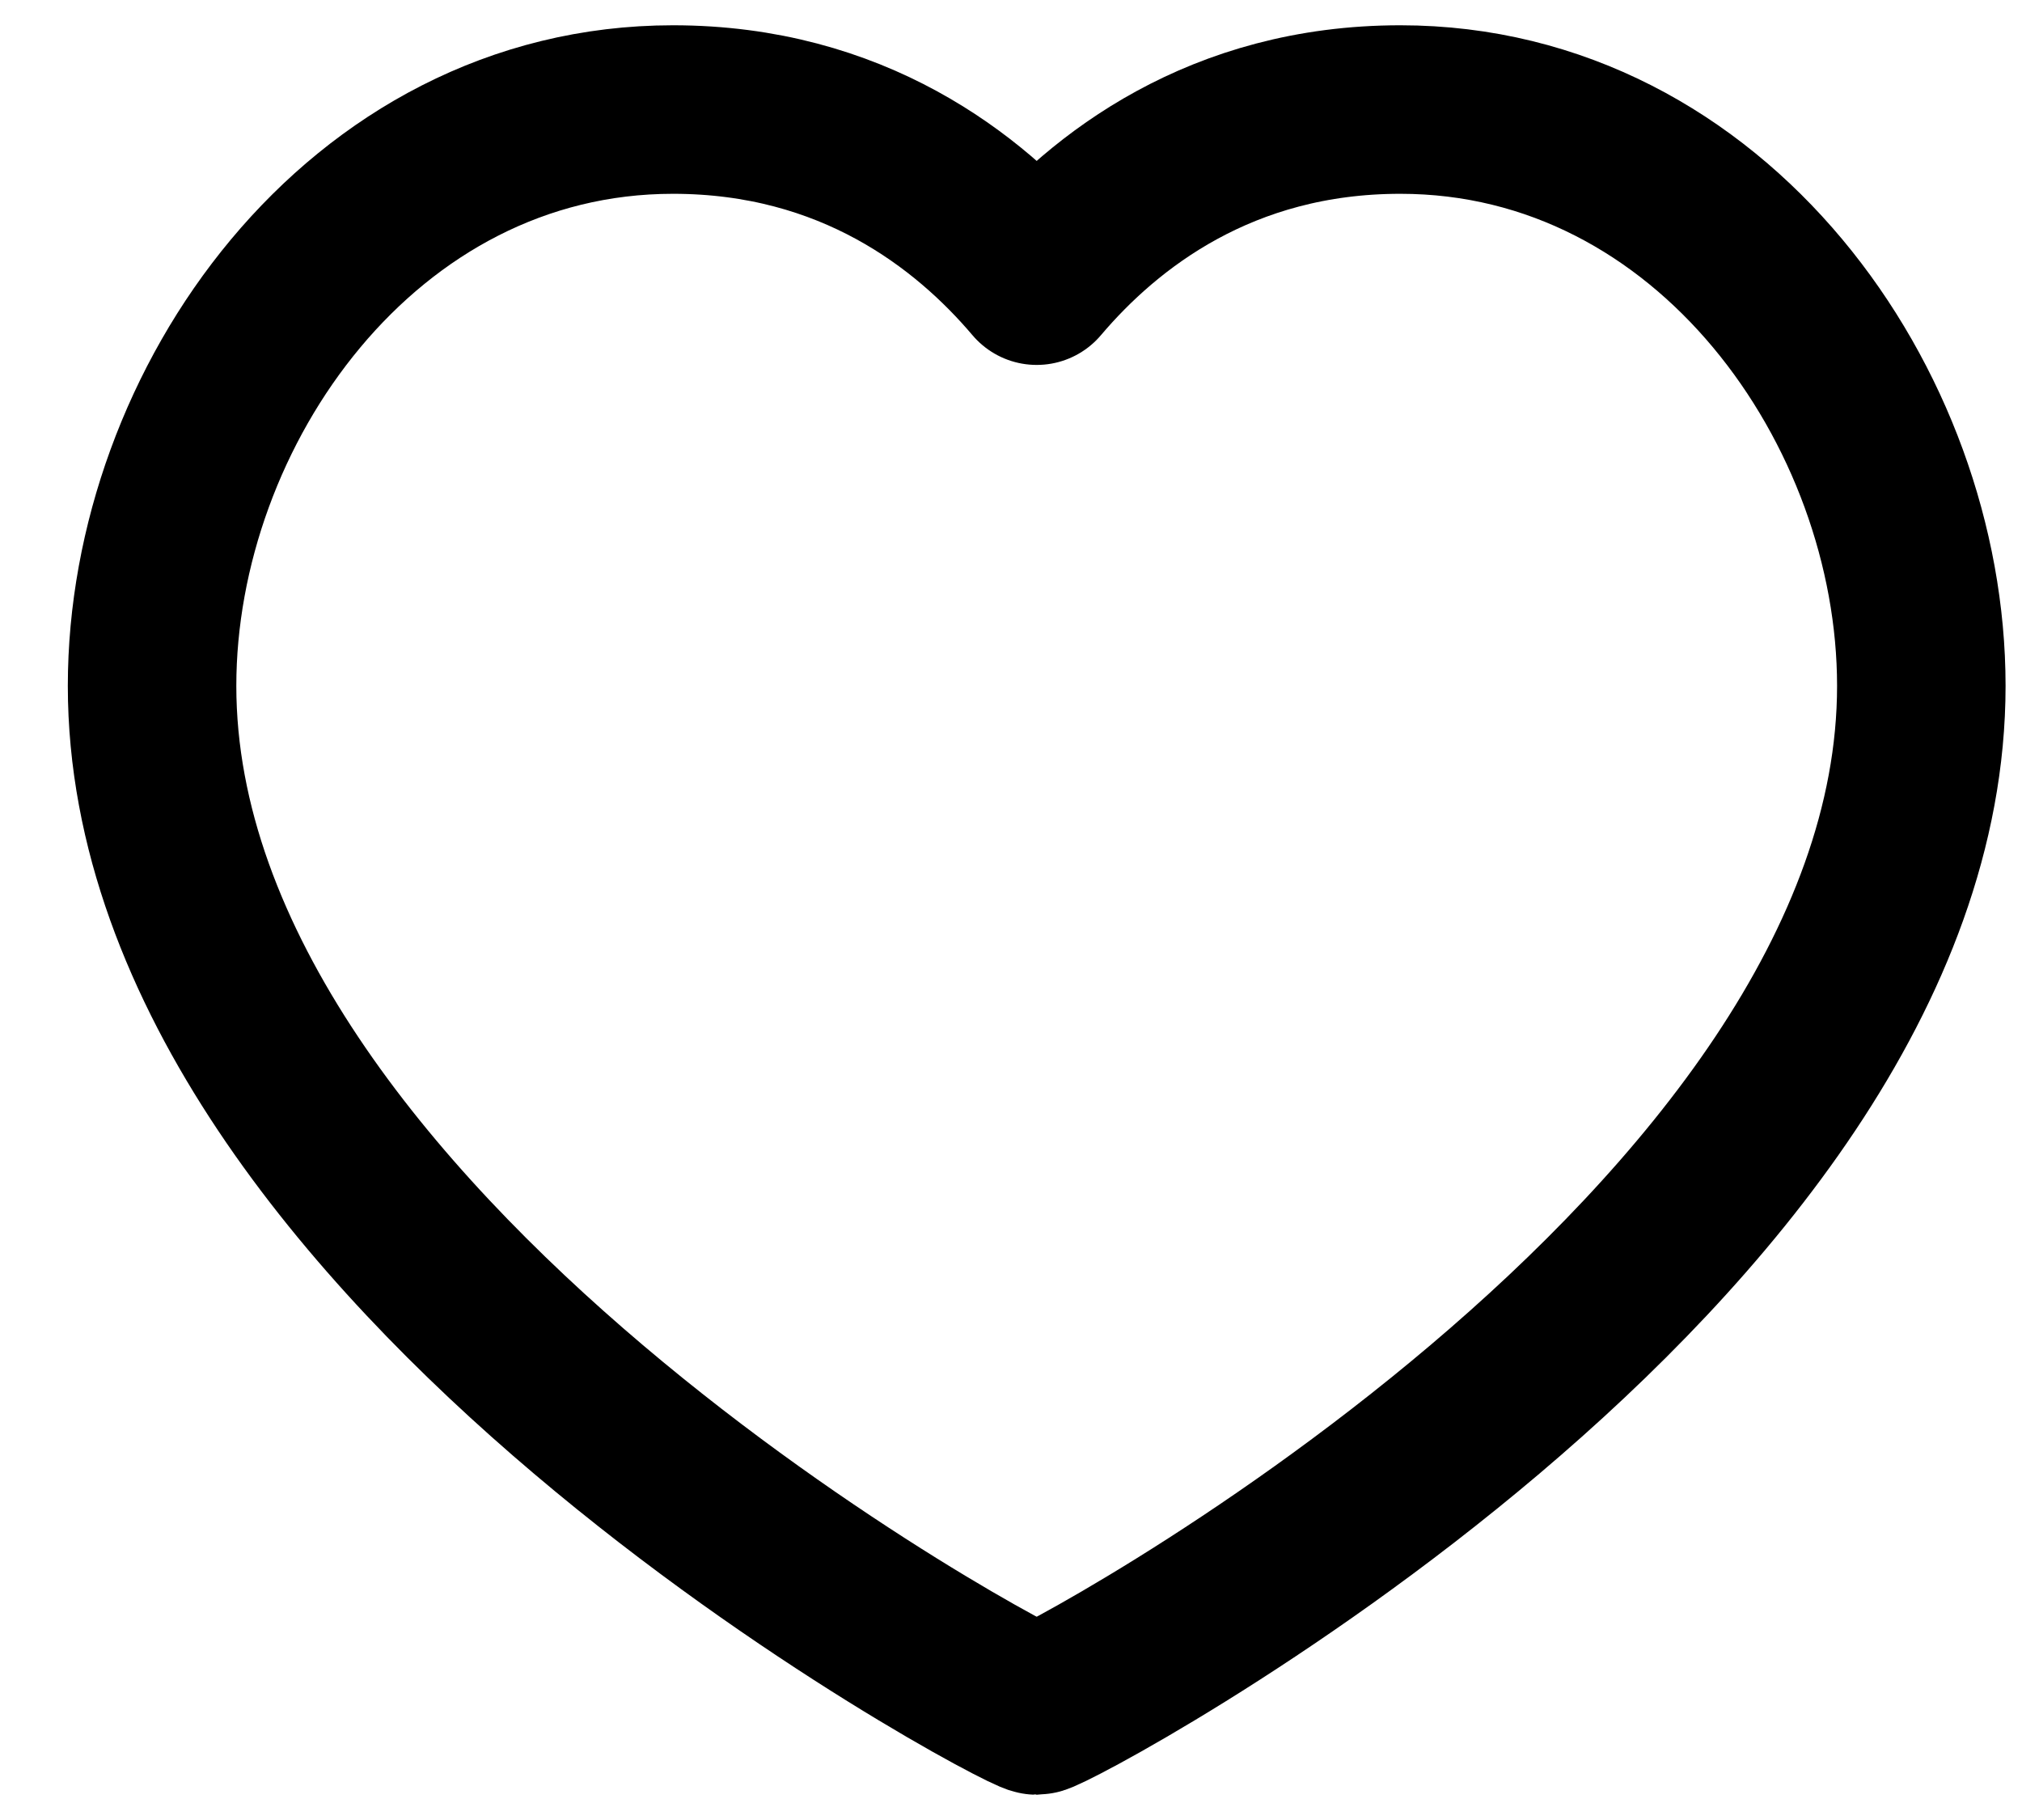
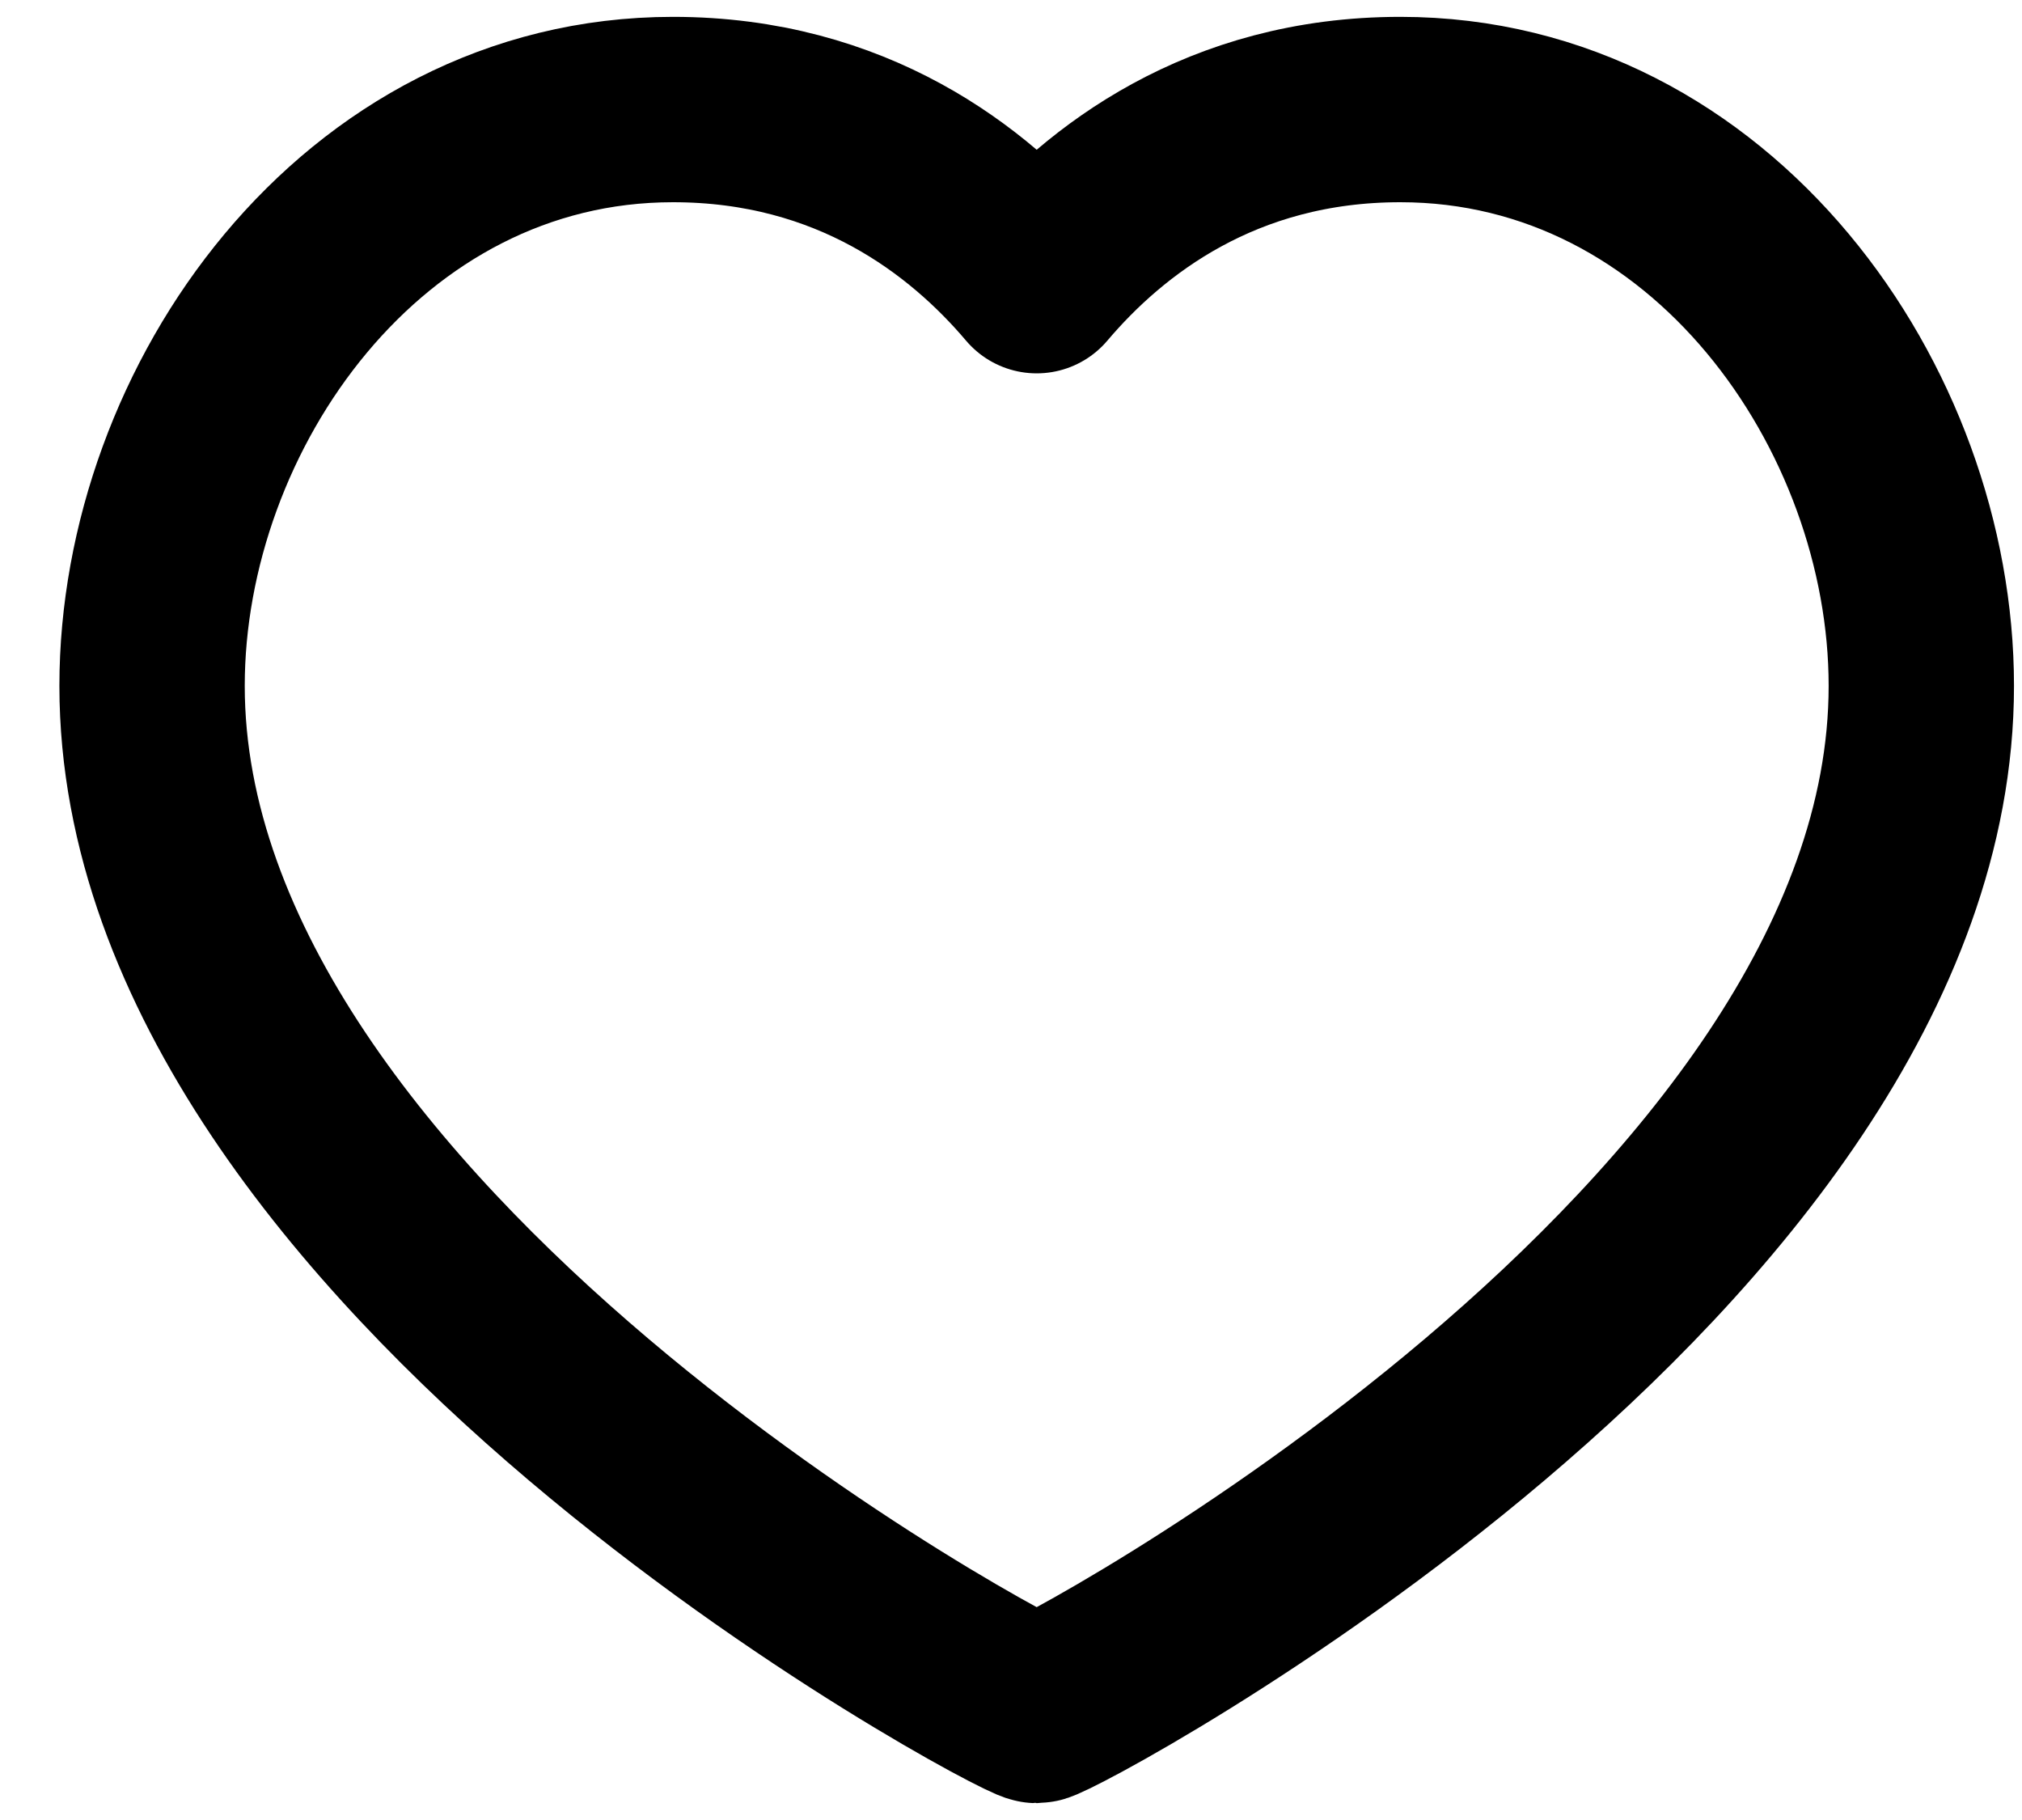
<svg xmlns="http://www.w3.org/2000/svg" width="20" height="18" viewBox="0 0 24 21" fill="none">
-   <path d="M16.621 1C20.32 1 22.805 4.539 22.805 7.84C22.805 14.526 12.491 20 12.305 20C12.118 20 1.805 14.526 1.805 7.84C1.805 4.539 4.29 1 7.988 1C10.111 1 11.5 2.081 12.305 3.031C13.11 2.081 14.498 1 16.621 1Z" stroke="black" stroke-width="2" stroke-linecap="round" stroke-linejoin="round" />
+   <path d="M16.621 1C20.32 1 22.805 4.539 22.805 7.84C22.805 14.526 12.491 20 12.305 20C12.118 20 1.805 14.526 1.805 7.84C1.805 4.539 4.29 1 7.988 1C10.111 1 11.5 2.081 12.305 3.031C13.11 2.081 14.498 1 16.621 1Z" stroke="black" stroke-width="2.2" stroke-linecap="round" stroke-linejoin="round" />
</svg>
